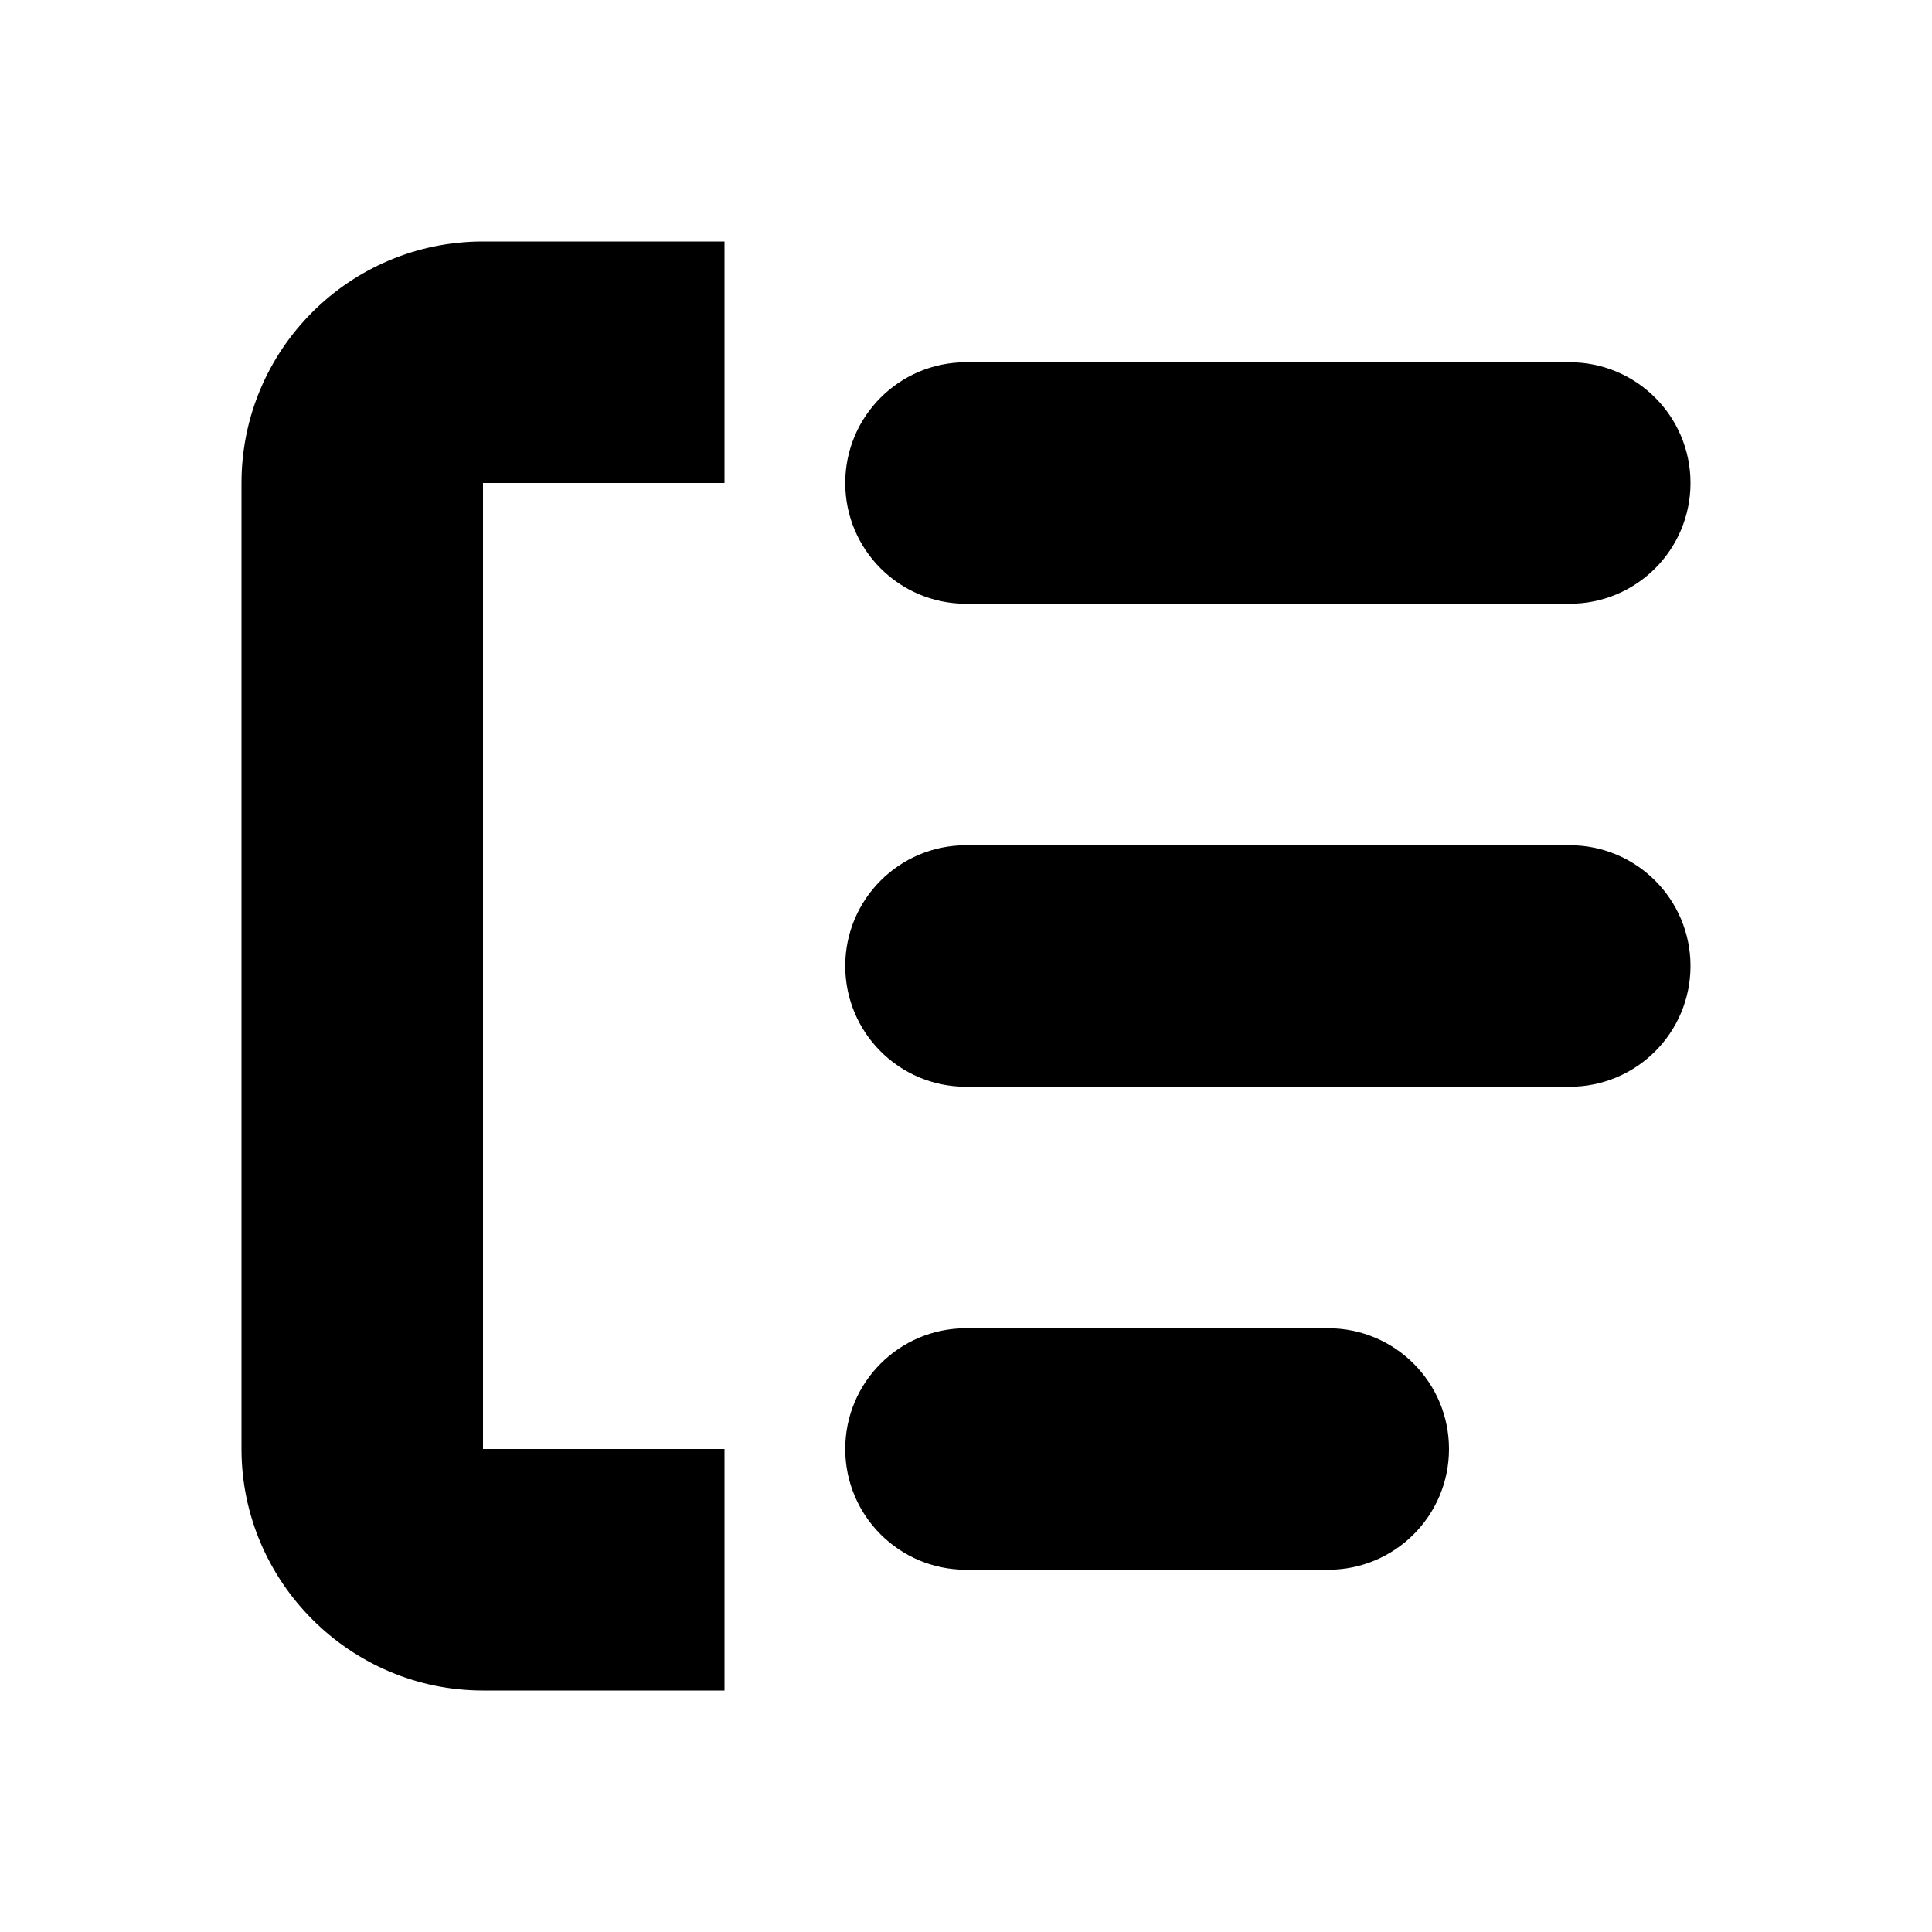
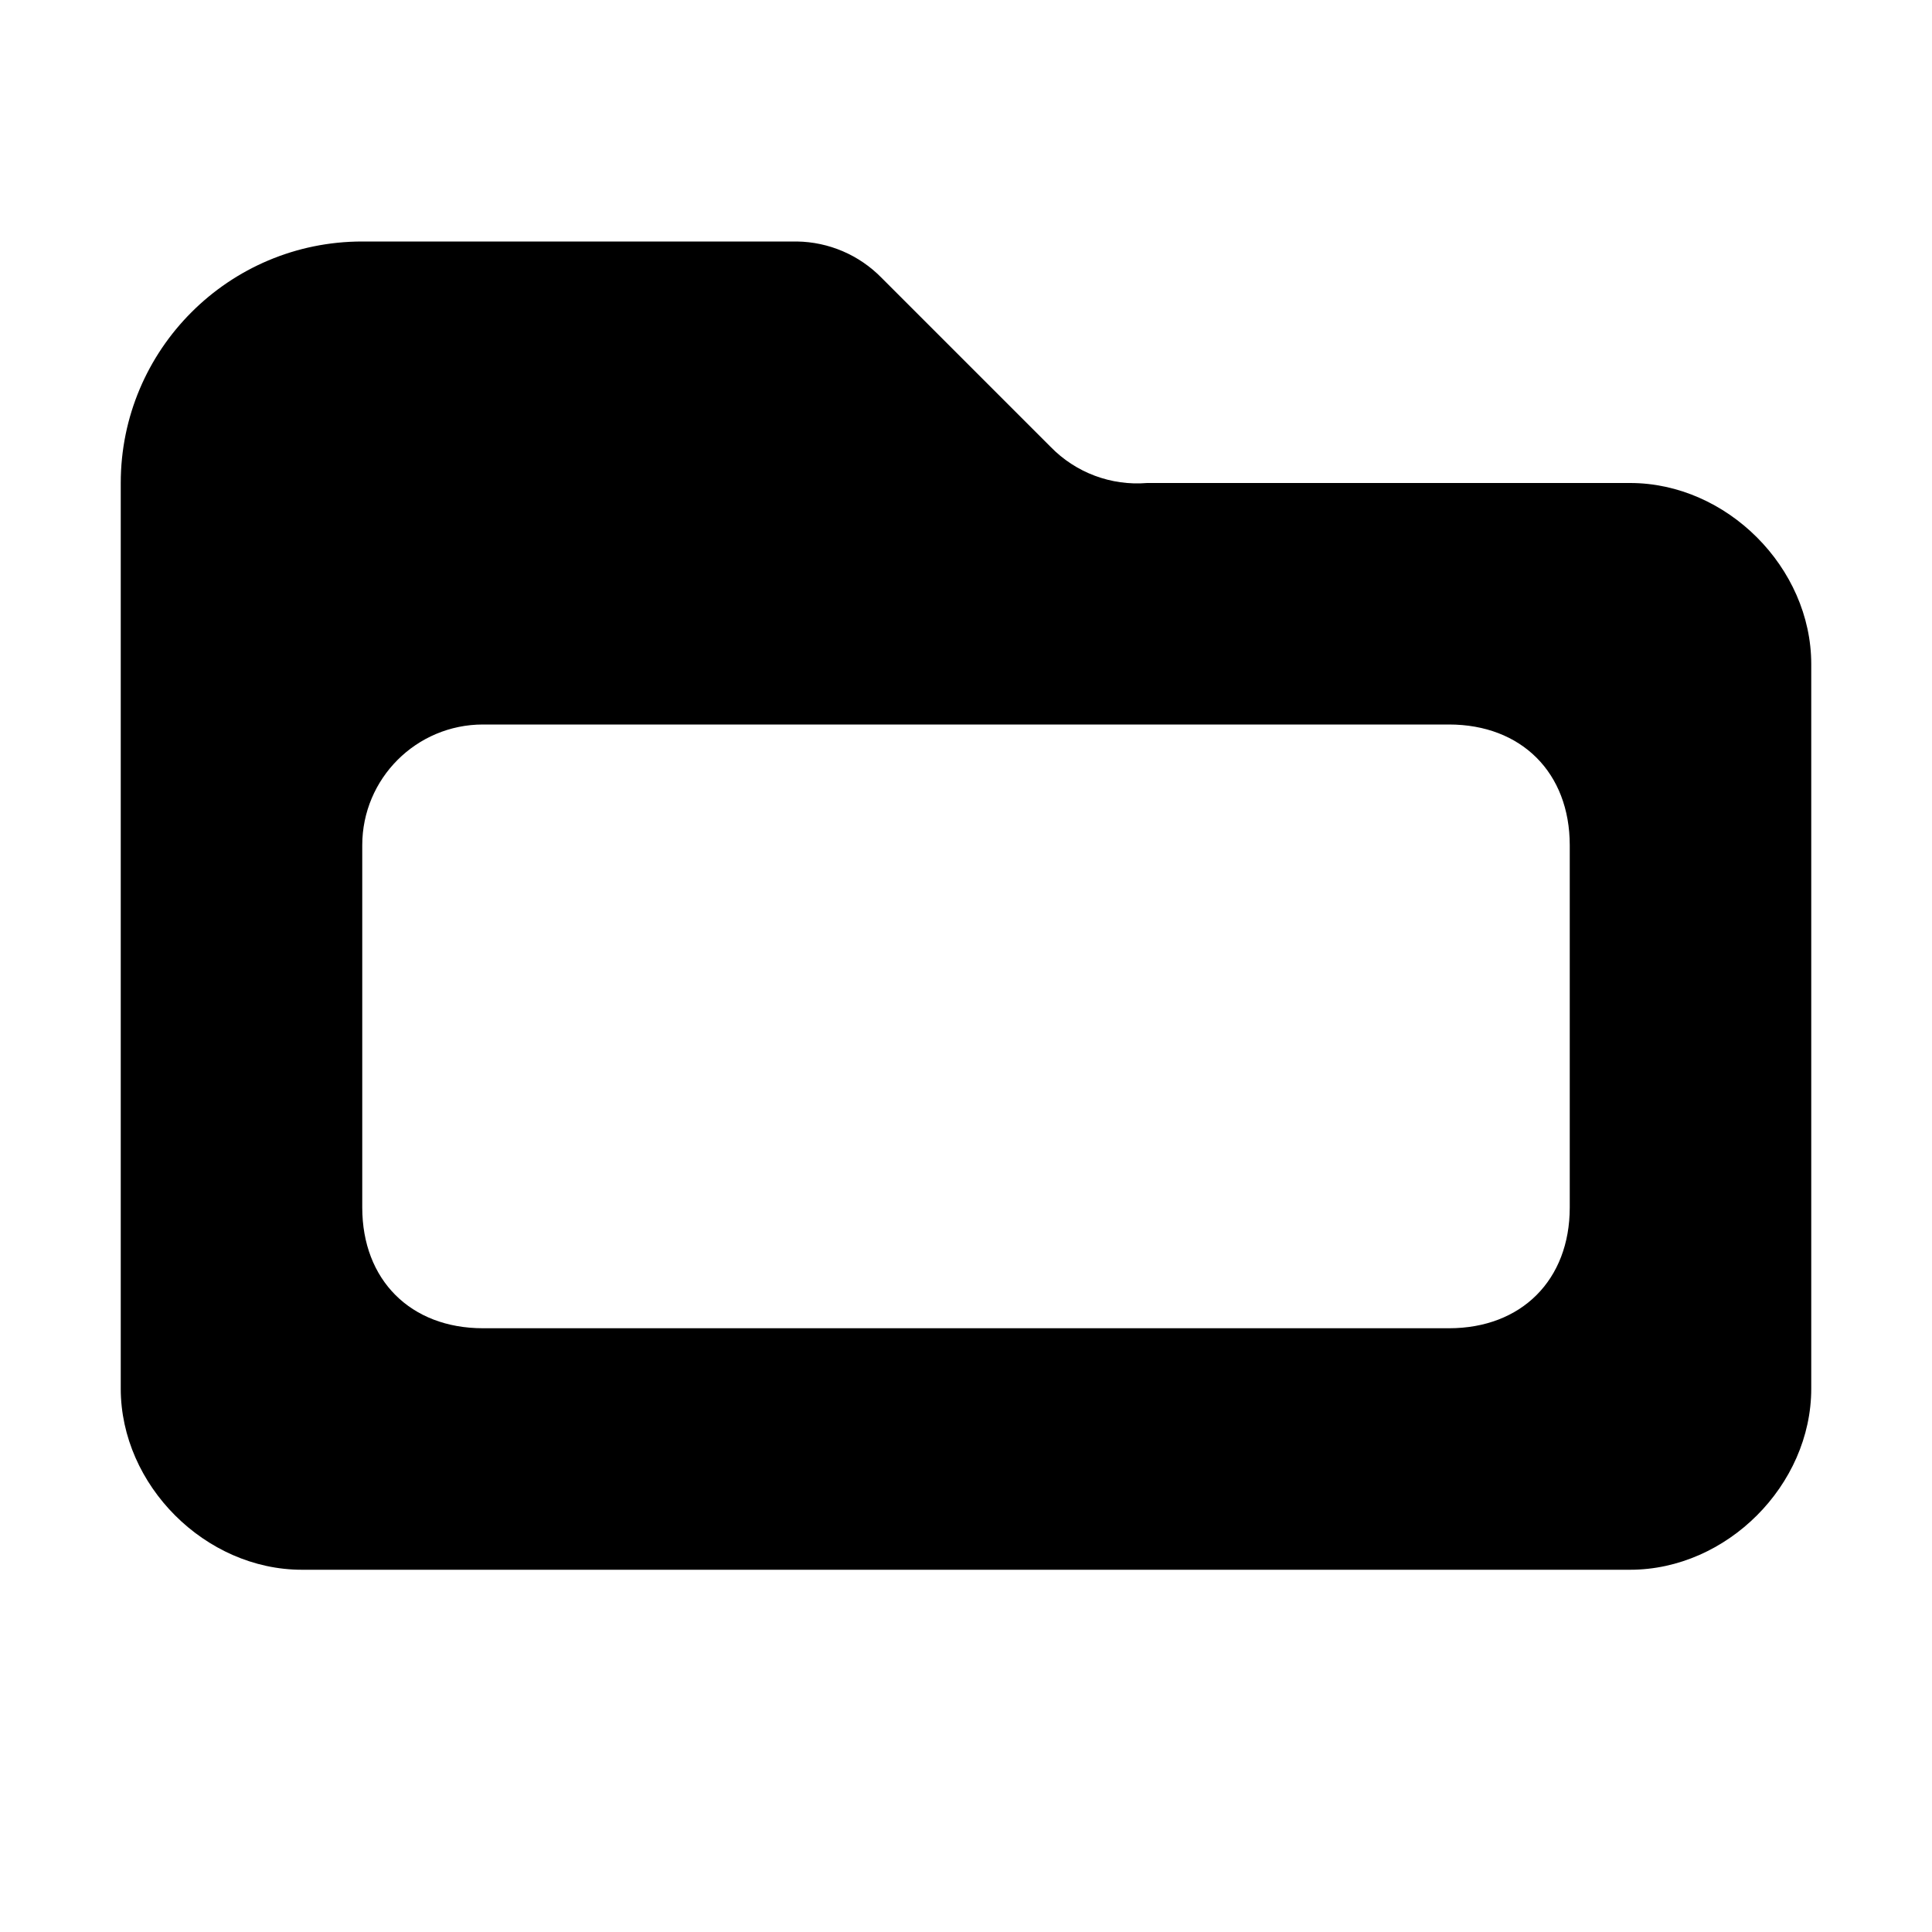
<svg xmlns="http://www.w3.org/2000/svg" id="icon_group_tabs" viewBox="0 0 16 16">
-   <path d="M4 2a2 2 0 0 0-2 2v8c0 1.1.9 2 2 2h2v-2H4V4h2V2H4zM8 3a1 1 0 0 0 0 2h5a1 1 0 1 0 0-2H8zM7 8a1 1 0 0 1 1-1h5a1 1 0 1 1 0 2H8a1 1 0 0 1-1-1zM8 11a1 1 0 1 0 0 2h3a1 1 0 1 0 0-2H8z" />
+   <path fill-rule="evenodd" clip-rule="evenodd" d="M3 2a2 2 0 0 0-2 2v7.5c0 .8.7 1.5 1.5 1.5h11c.8 0 1.5-.7 1.5-1.5v-6c0-.8-.7-1.5-1.5-1.5h-4a1 1 0 0 1-.8-.3L7.3 2.3a1 1 0 0 0-.7-.3H3Zm1 4a1 1 0 0 0-1 1v3c0 .6.4 1 1 1h8c.6 0 1-.4 1-1V7c0-.6-.4-1-1-1H4Z" />
</svg>
